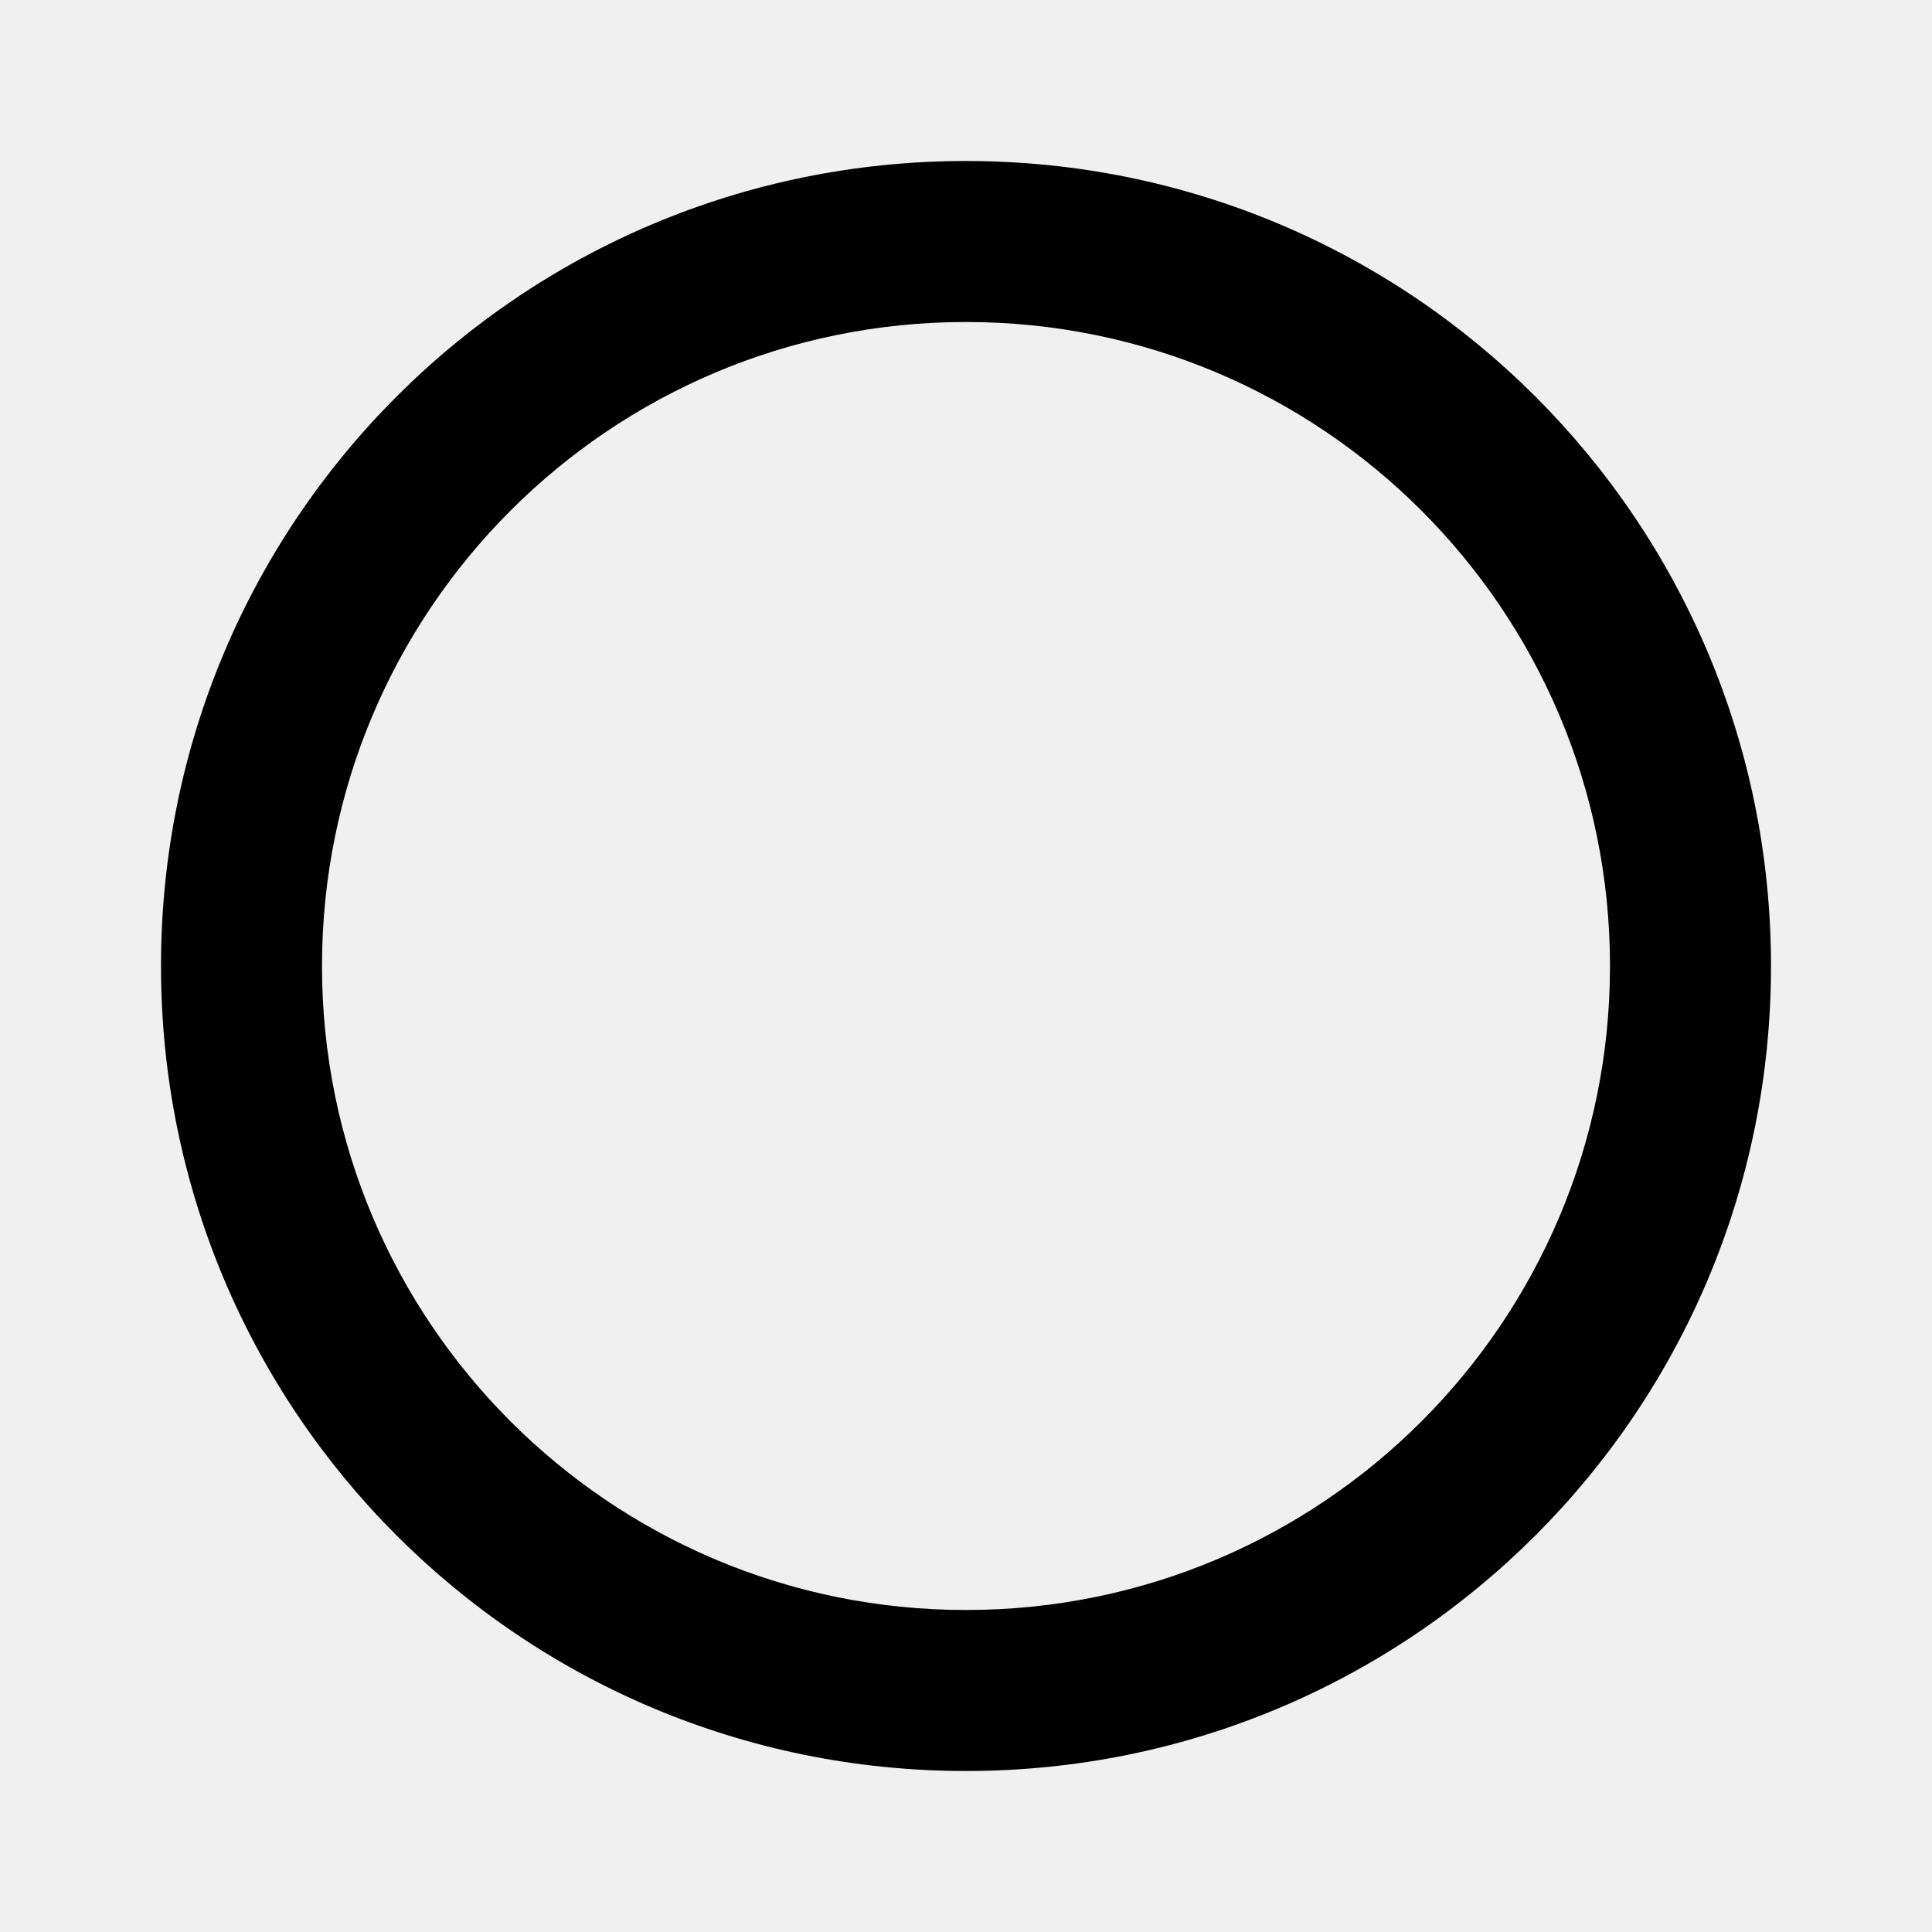
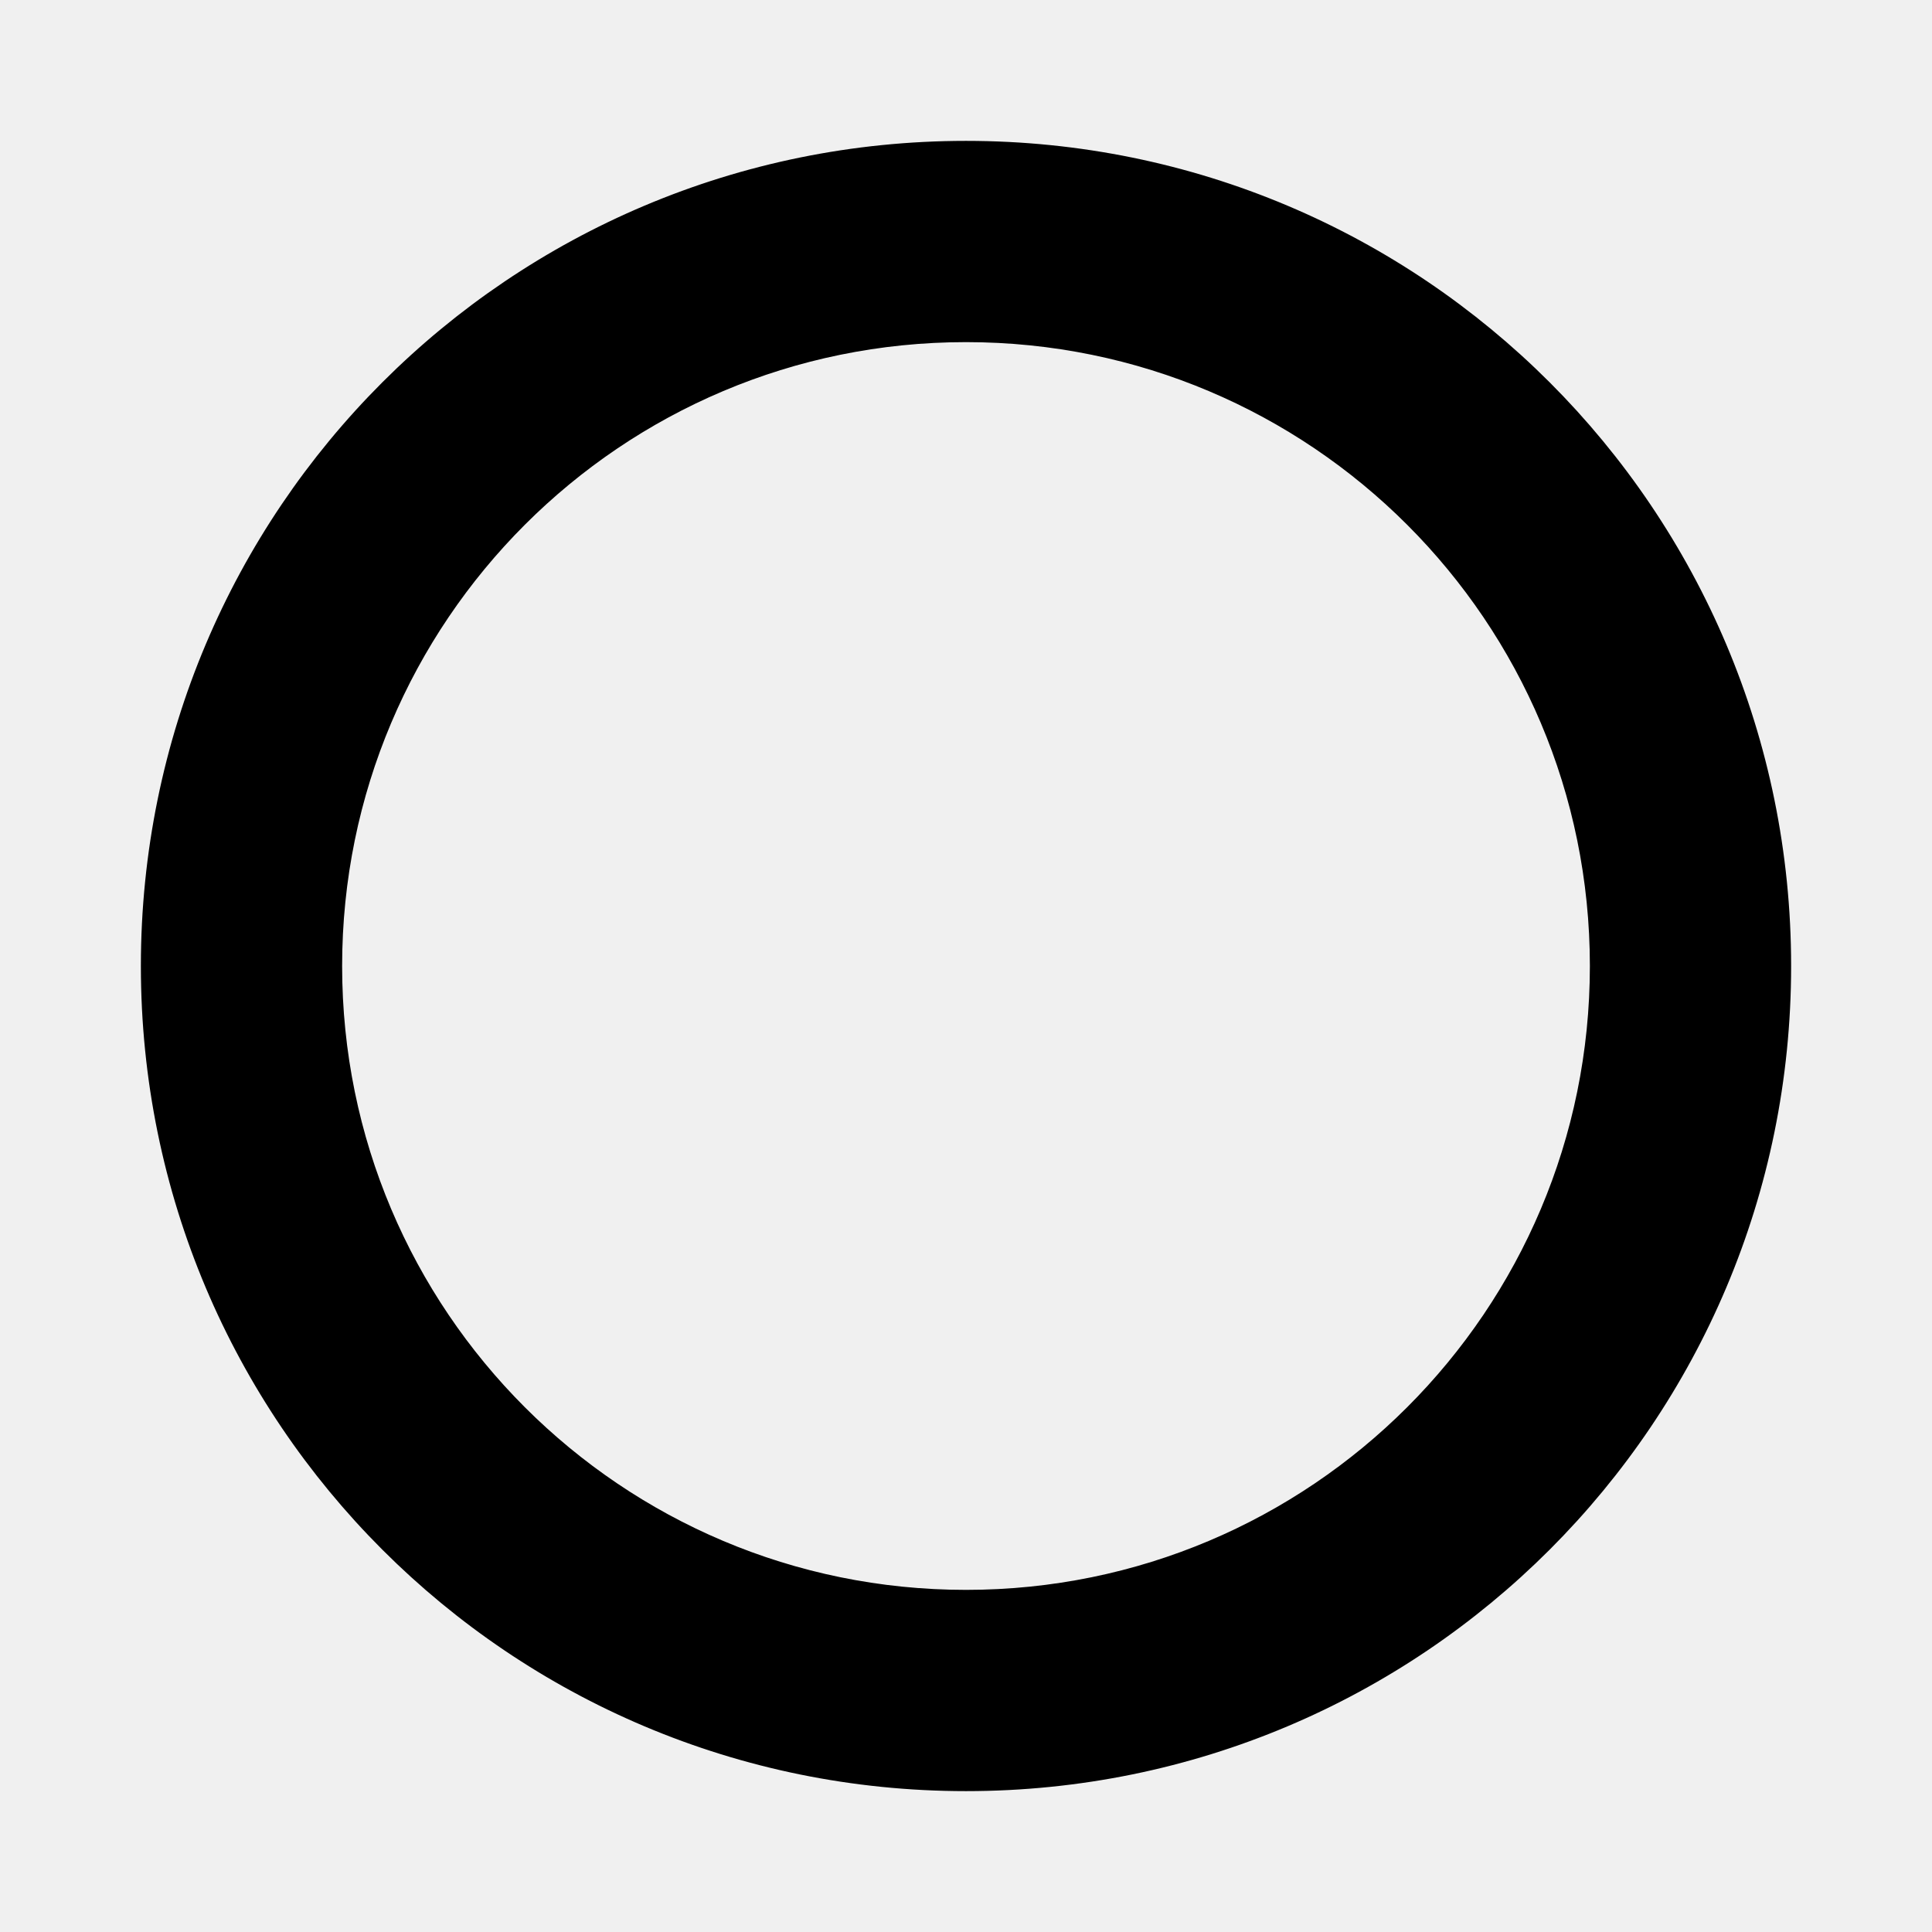
- <svg xmlns="http://www.w3.org/2000/svg" enable-background="new 0 0 24 24" height="24px" viewBox="0 0 24 24" width="24px" fill="currentColor">
-   <g>
-     <rect fill="none" height="24" width="24" />
+ <svg xmlns="http://www.w3.org/2000/svg" width="24" height="24" viewBox="0 0 24 24" fill="none">
+   <g clip-path="url(#clip0_905_59)">
+     <path d="M12 2C6.47 2 2 6.47 2 12C2 17.53 6.47 22 12 22C17.53 22 22 17.53 22 12C22 6.47 17.53 2 12 2ZM12 20C7.58 20 4 16.42 4 12C4 7.58 7.58 4 12 4C16.42 4 20 7.58 20 12C20 16.42 16.42 20 12 20Z" fill="currentColor" stroke="currentColor" stroke-width="0.5" />
  </g>
-   <g>
-     <path d="M12,2C6.47,2,2,6.47,2,12c0,5.53,4.47,10,10,10s10-4.47,10-10C22,6.47,17.53,2,12,2z M12,20c-4.42,0-8-3.58-8-8 c0-4.42,3.58-8,8-8s8,3.58,8,8C20,16.42,16.42,20,12,20z" />
-   </g>
+   <defs>
+     <clipPath id="clip0_905_59">
+       <rect width="24" height="24" fill="white" />
+     </clipPath>
+   </defs>
</svg>
